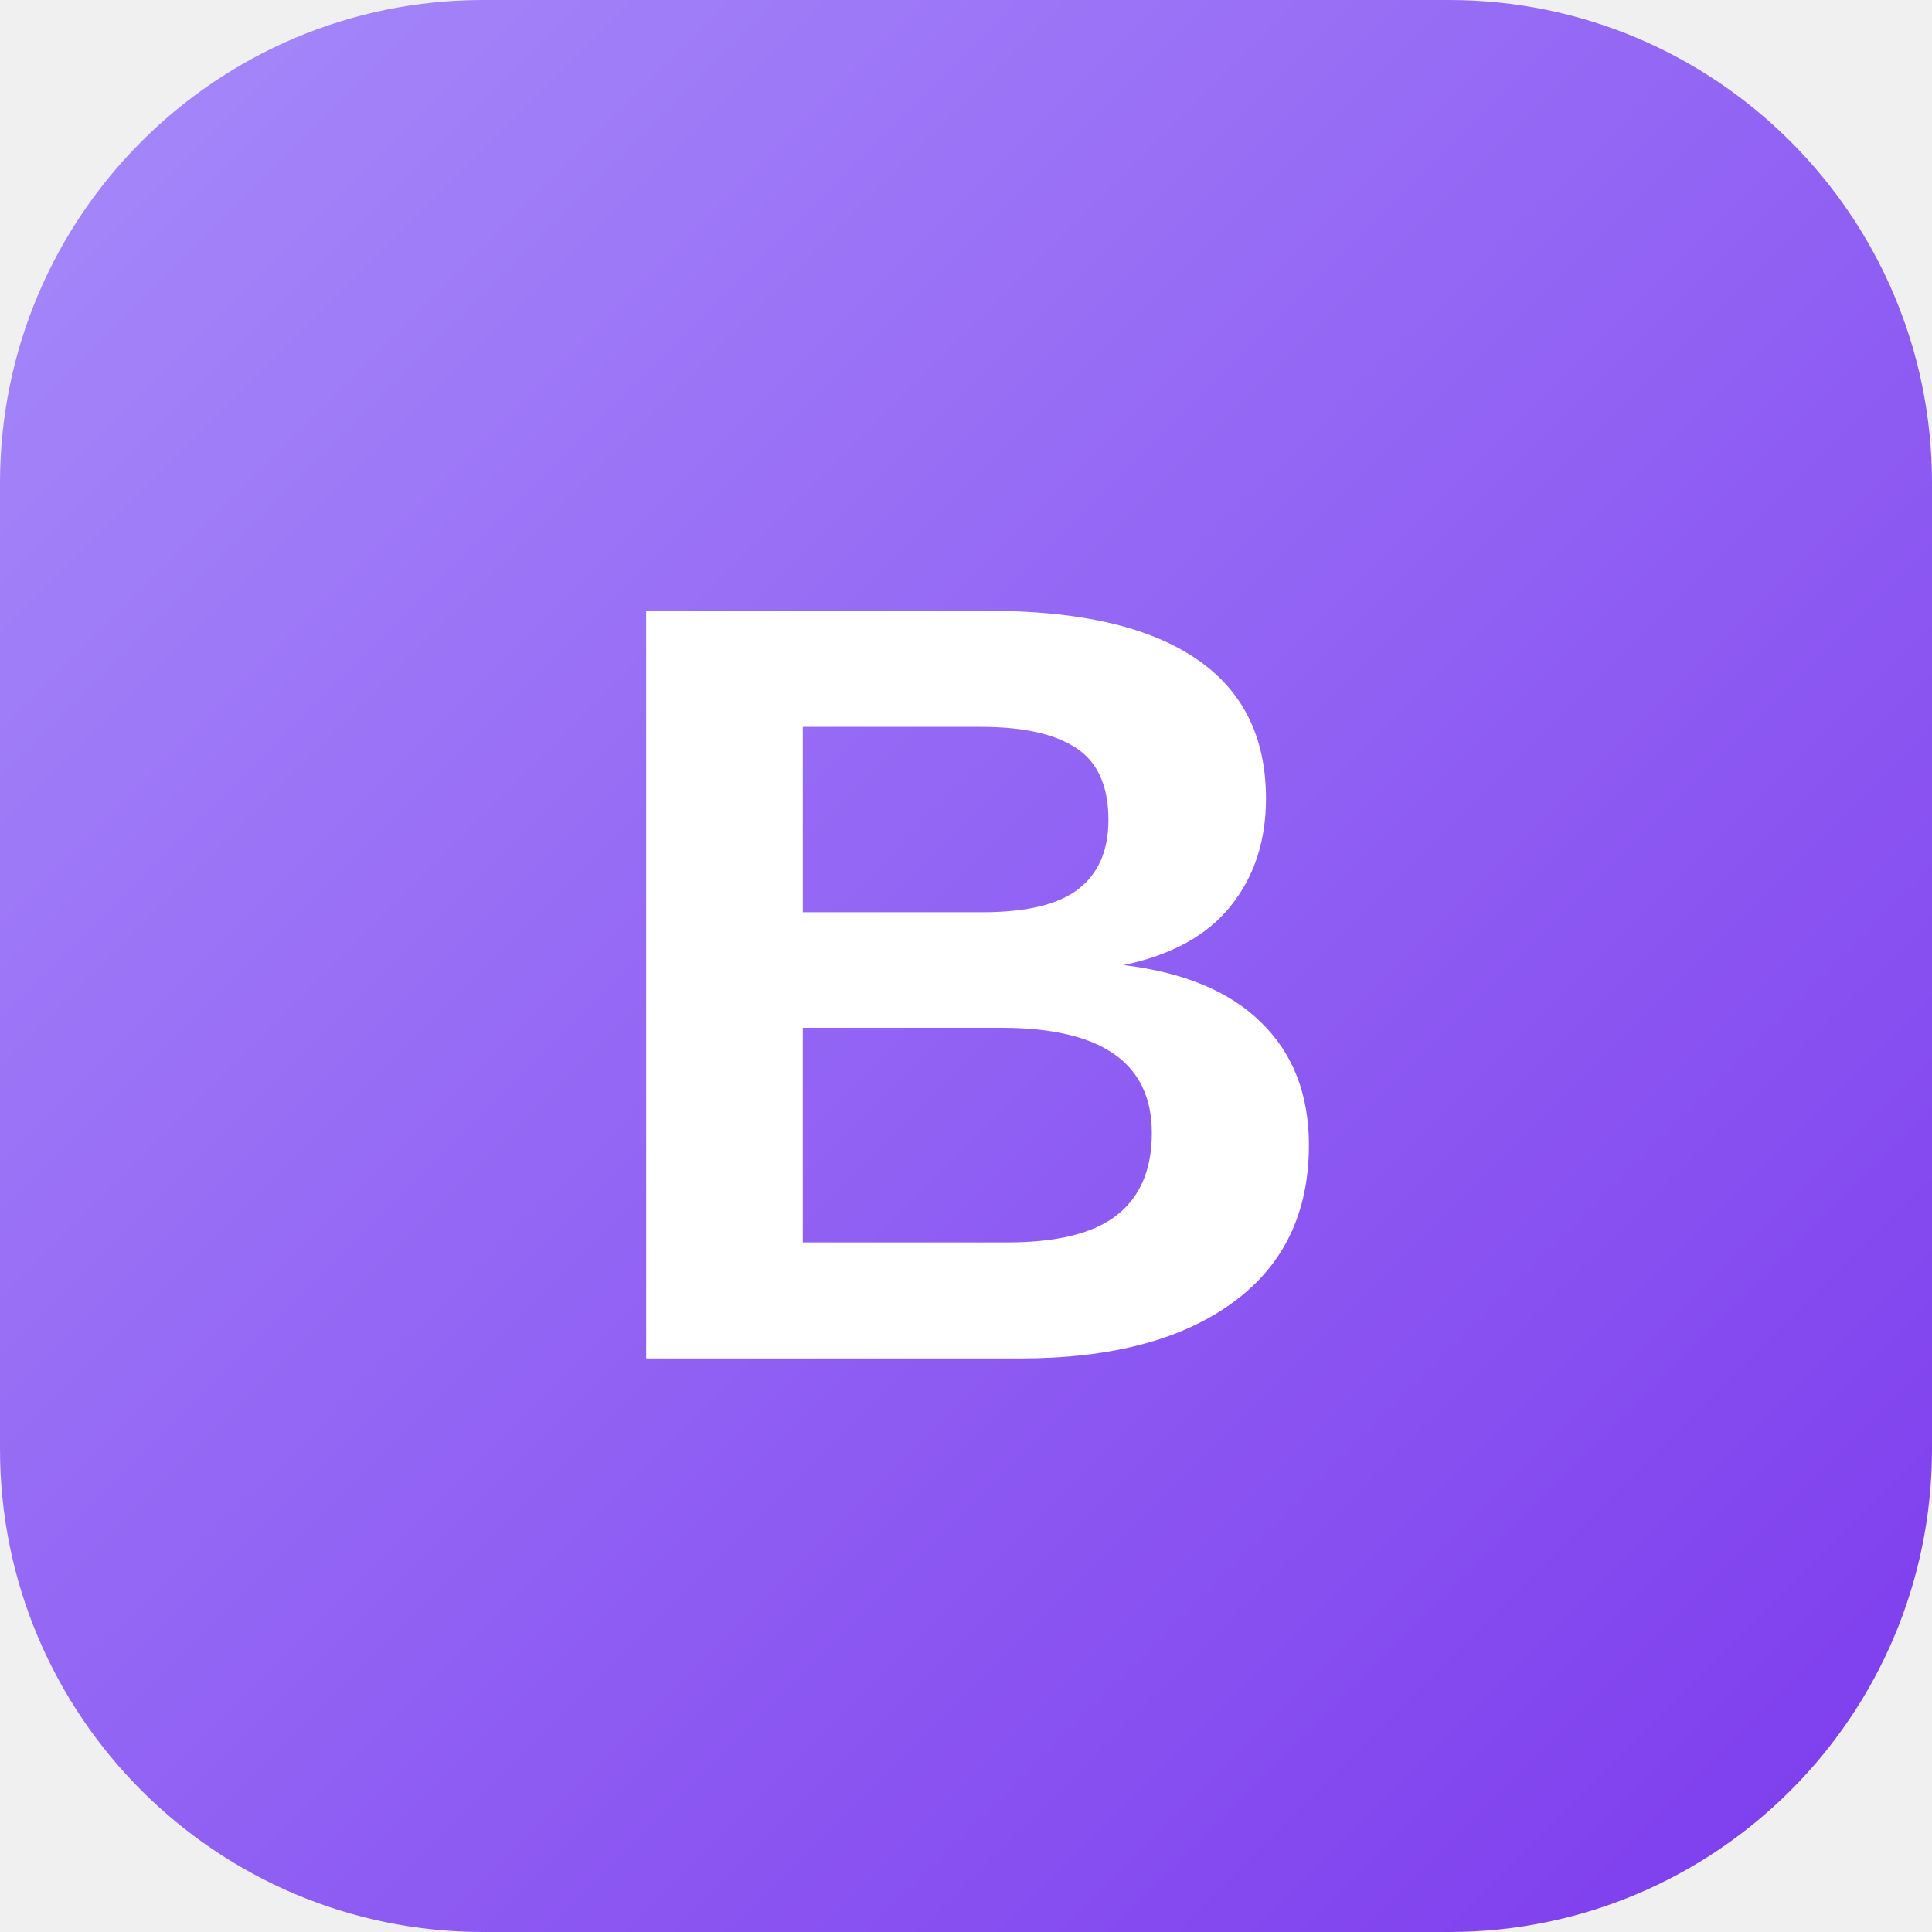
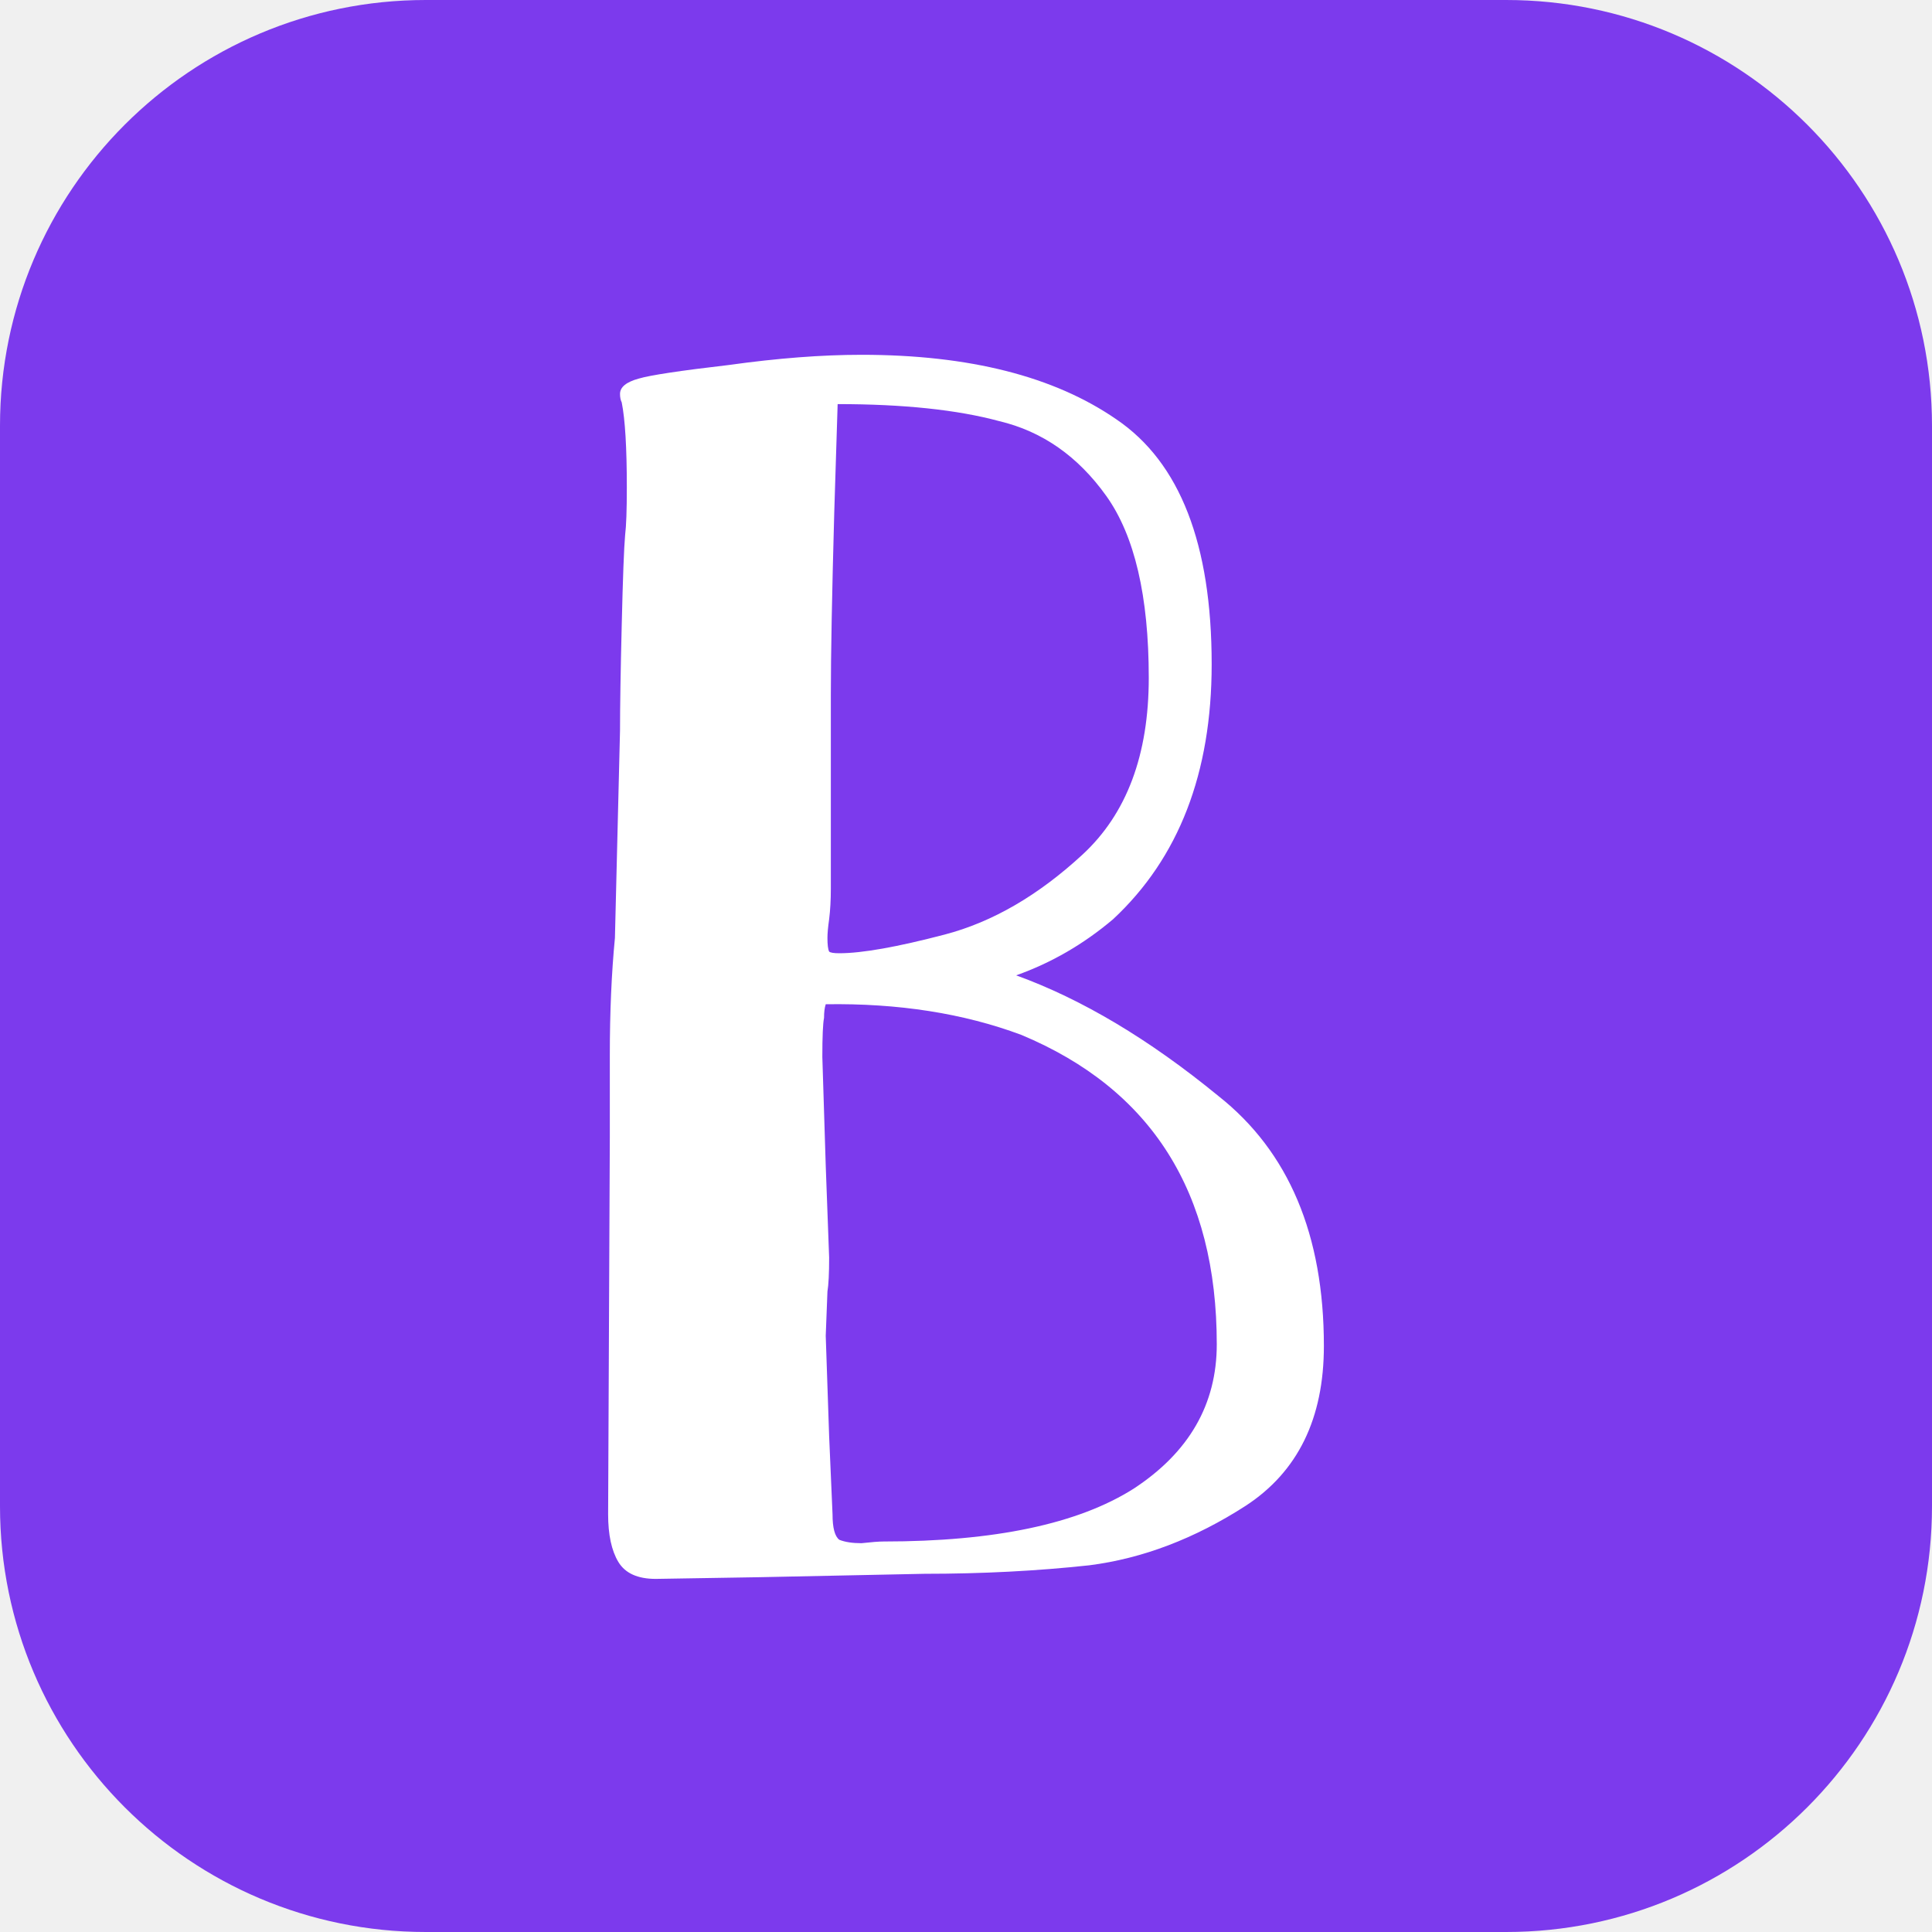
- <svg xmlns="http://www.w3.org/2000/svg" viewBox="0 0 64 64">
-   <defs>
-     <linearGradient id="g" x1="0" y1="0" x2="1" y2="1">
-       <stop offset="0" stop-color="#A78BFA" />
-       <stop offset="1" stop-color="#7C3AED" />
-     </linearGradient>
-   </defs>
-   <rect width="64" height="64" rx="16" fill="url(#g)" />
-   <text x="32" y="45" font-family="Syne, Arial Black, Arial" font-size="36" font-weight="800" fill="#fff" text-anchor="middle">B</text>
+ <svg xmlns="http://www.w3.org/2000/svg" width="245" height="245" viewBox="0 0 245 245" fill="none">
+   <rect width="245" height="245" rx="54" fill="#7C3AED" />
+   <path transform="translate(122.5 122.5) scale(0.6812) translate(-149.655 -124.119)" d="M158.992 125.859C171.23 130.29 183.784 137.781 196.655 148.331C209.737 158.669 216.278 174.178 216.278 194.856C216.278 208.359 211.425 218.276 201.719 224.606C192.224 230.725 182.518 234.418 172.601 235.684C162.895 236.738 152.662 237.266 141.901 237.266L111.201 237.899L91.895 238.215C88.519 238.215 86.198 237.16 84.932 235.051C83.666 232.941 83.033 229.987 83.033 226.189L83.349 155.926V140.735C83.349 132.717 83.666 125.437 84.299 118.896L85.248 80.284C85.248 75.853 85.354 69.312 85.565 60.661C85.776 51.799 85.987 46.208 86.198 43.887C86.409 42.199 86.514 39.245 86.514 35.025C86.514 27.64 86.198 22.365 85.565 19.2C85.354 18.778 85.248 18.251 85.248 17.618C85.248 16.352 86.409 15.402 88.73 14.769C90.84 14.136 96.431 13.292 105.504 12.237C114.577 10.971 122.806 10.338 130.191 10.338C150.236 10.338 166.06 14.347 177.665 22.365C189.481 30.383 195.389 45.575 195.389 67.941C195.389 88.196 189.27 104.021 177.032 115.415C171.546 120.057 165.533 123.538 158.992 125.859ZM124.494 109.718C124.494 111.828 124.388 113.727 124.177 115.415C123.966 116.892 123.861 118.052 123.861 118.896C123.861 120.162 123.966 121.006 124.177 121.428C124.388 121.639 125.021 121.745 126.076 121.745C130.296 121.745 136.837 120.584 145.699 118.263C154.561 115.942 163.106 110.984 171.335 103.388C179.564 95.792 183.679 84.82 183.679 70.473C183.679 55.281 181.041 43.992 175.766 36.608C170.491 29.223 163.845 24.581 155.827 22.682C148.02 20.572 137.998 19.517 125.76 19.517L125.127 39.772C124.705 54.964 124.494 66.253 124.494 73.638V109.718ZM134.305 231.253C154.983 231.253 170.491 227.982 180.83 221.441C191.169 214.689 196.339 205.722 196.339 194.539C196.339 166.265 184.206 147.065 159.941 136.937C149.181 132.928 137.048 131.029 123.544 131.24C123.333 131.873 123.228 132.717 123.228 133.772C123.017 134.827 122.911 137.253 122.911 141.051L123.544 161.307L124.177 178.398C124.177 181.352 124.072 183.462 123.861 184.728L123.544 192.957L124.177 211.63L124.81 226.189C124.81 228.721 125.232 230.303 126.076 230.936C127.131 231.358 128.503 231.569 130.191 231.569C132.09 231.358 133.461 231.253 134.305 231.253Z" fill="#ffffff" />
</svg>
